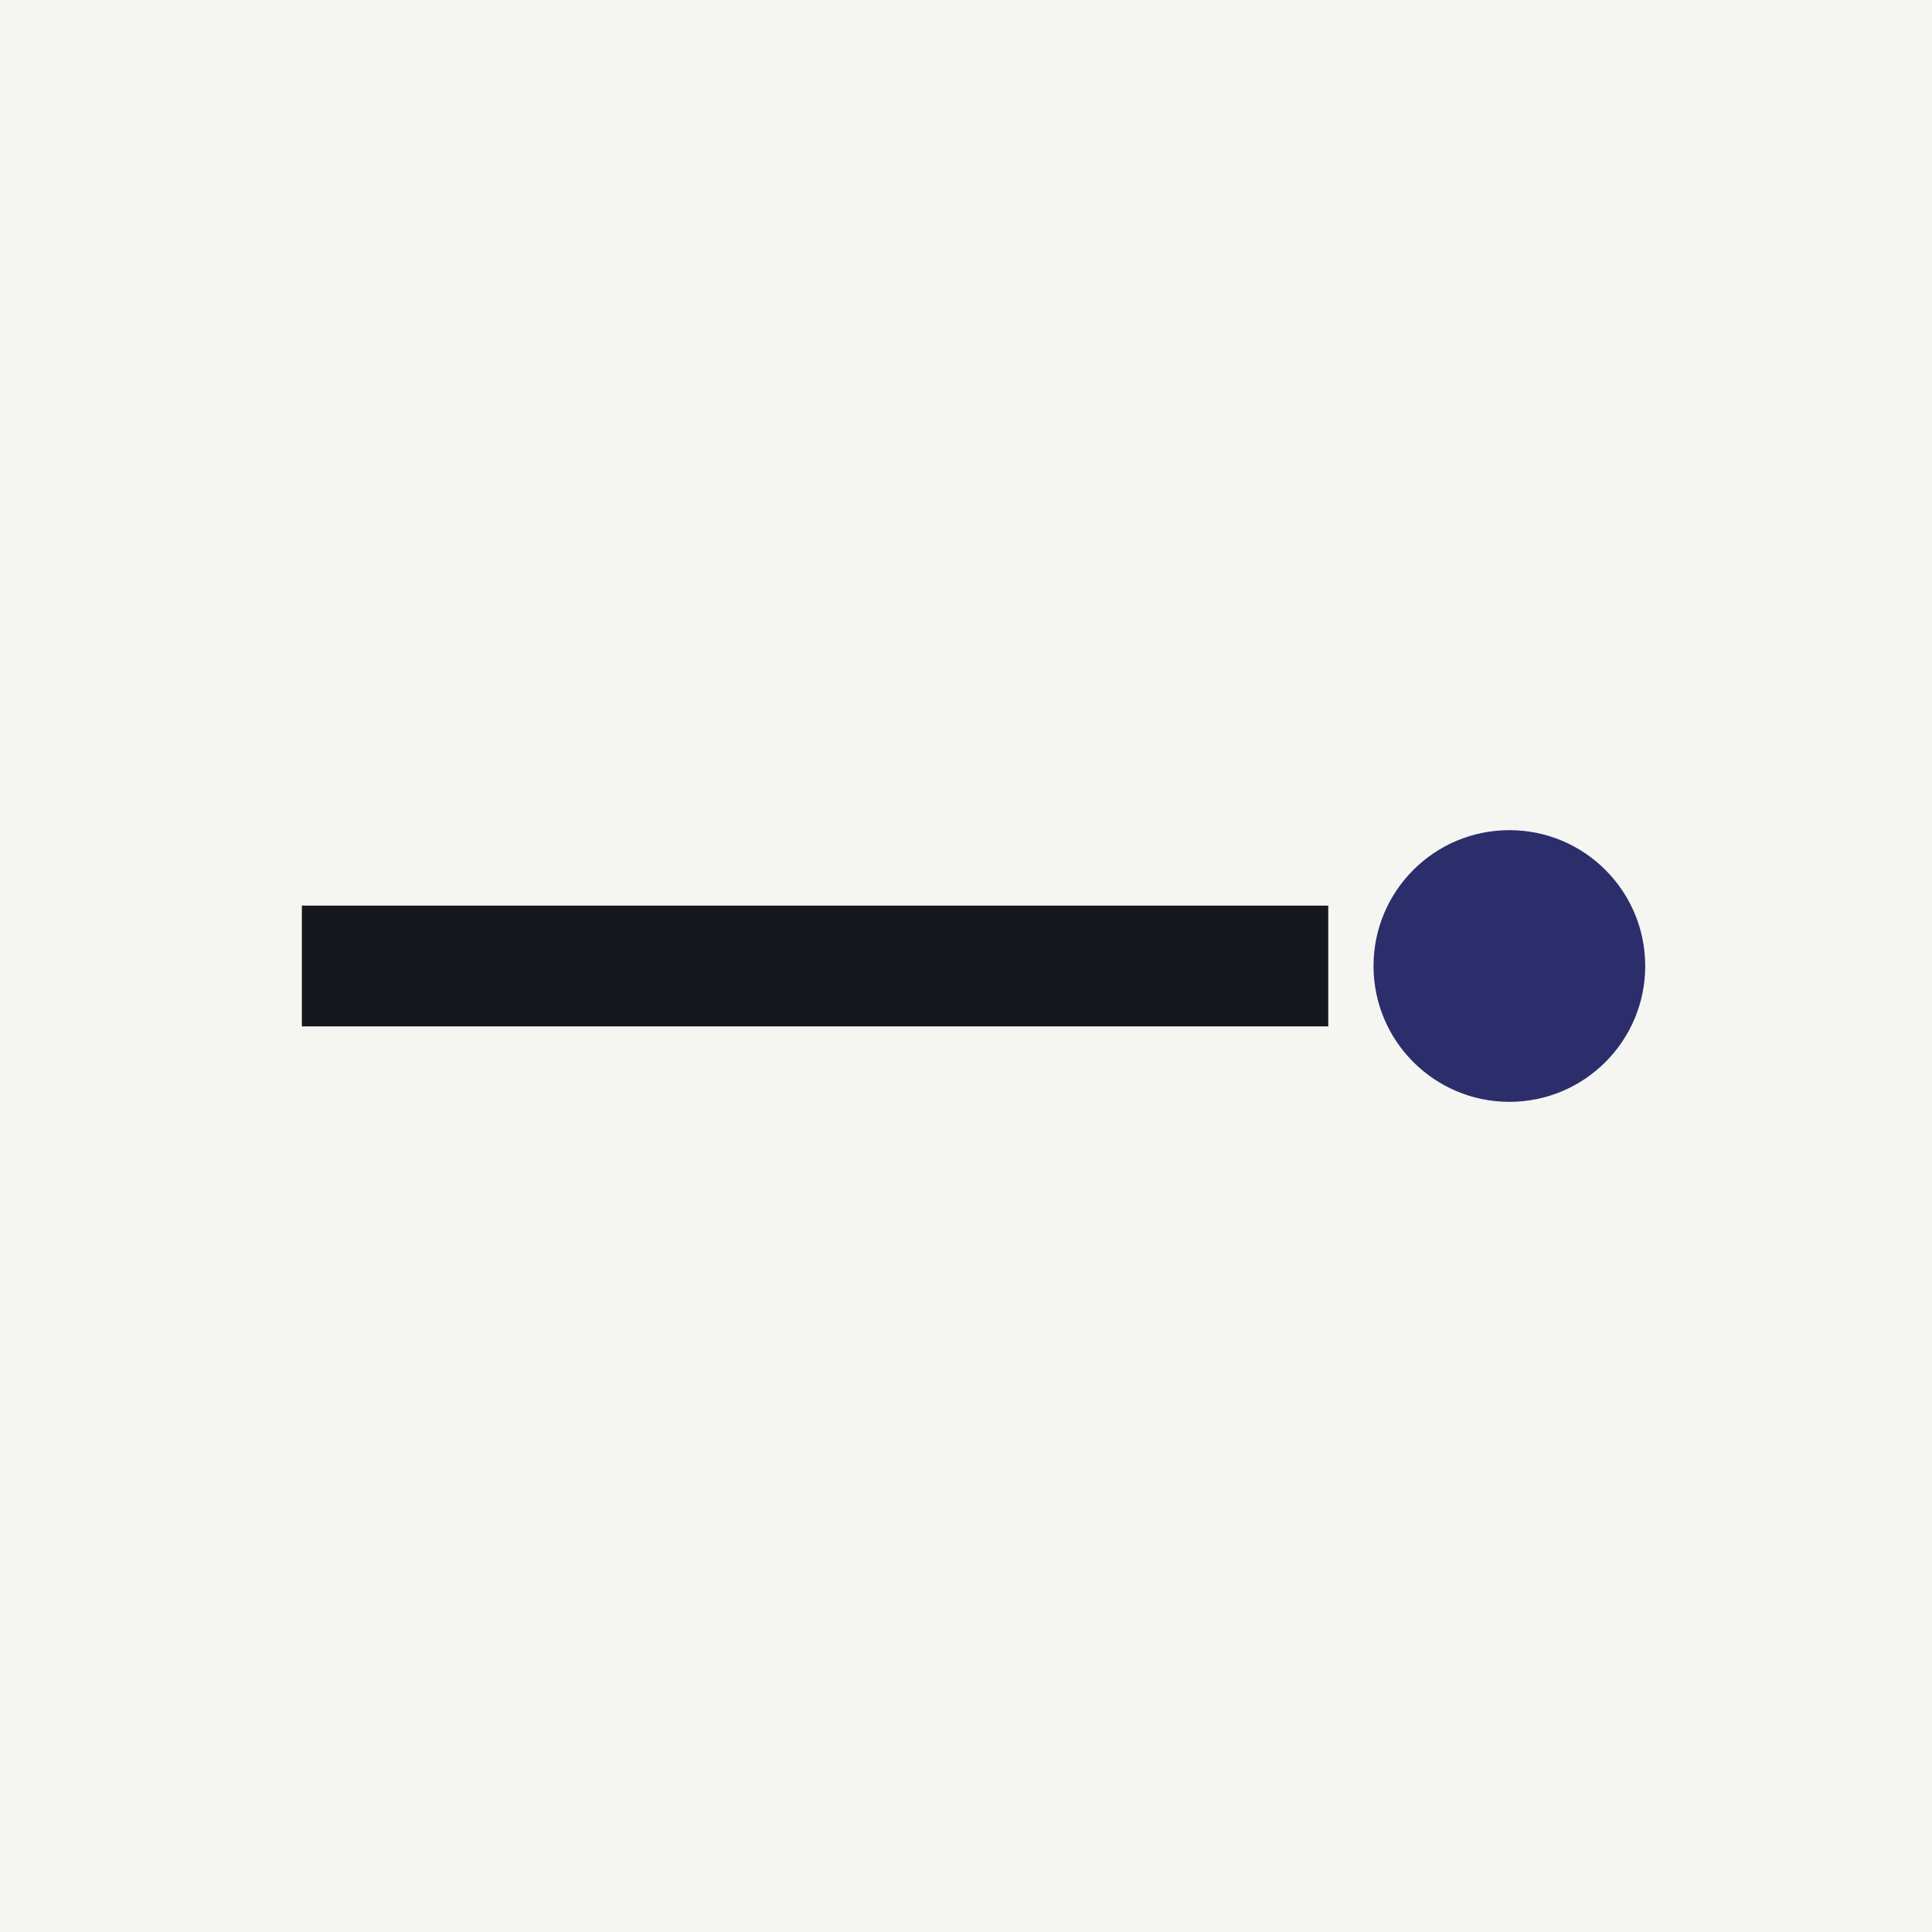
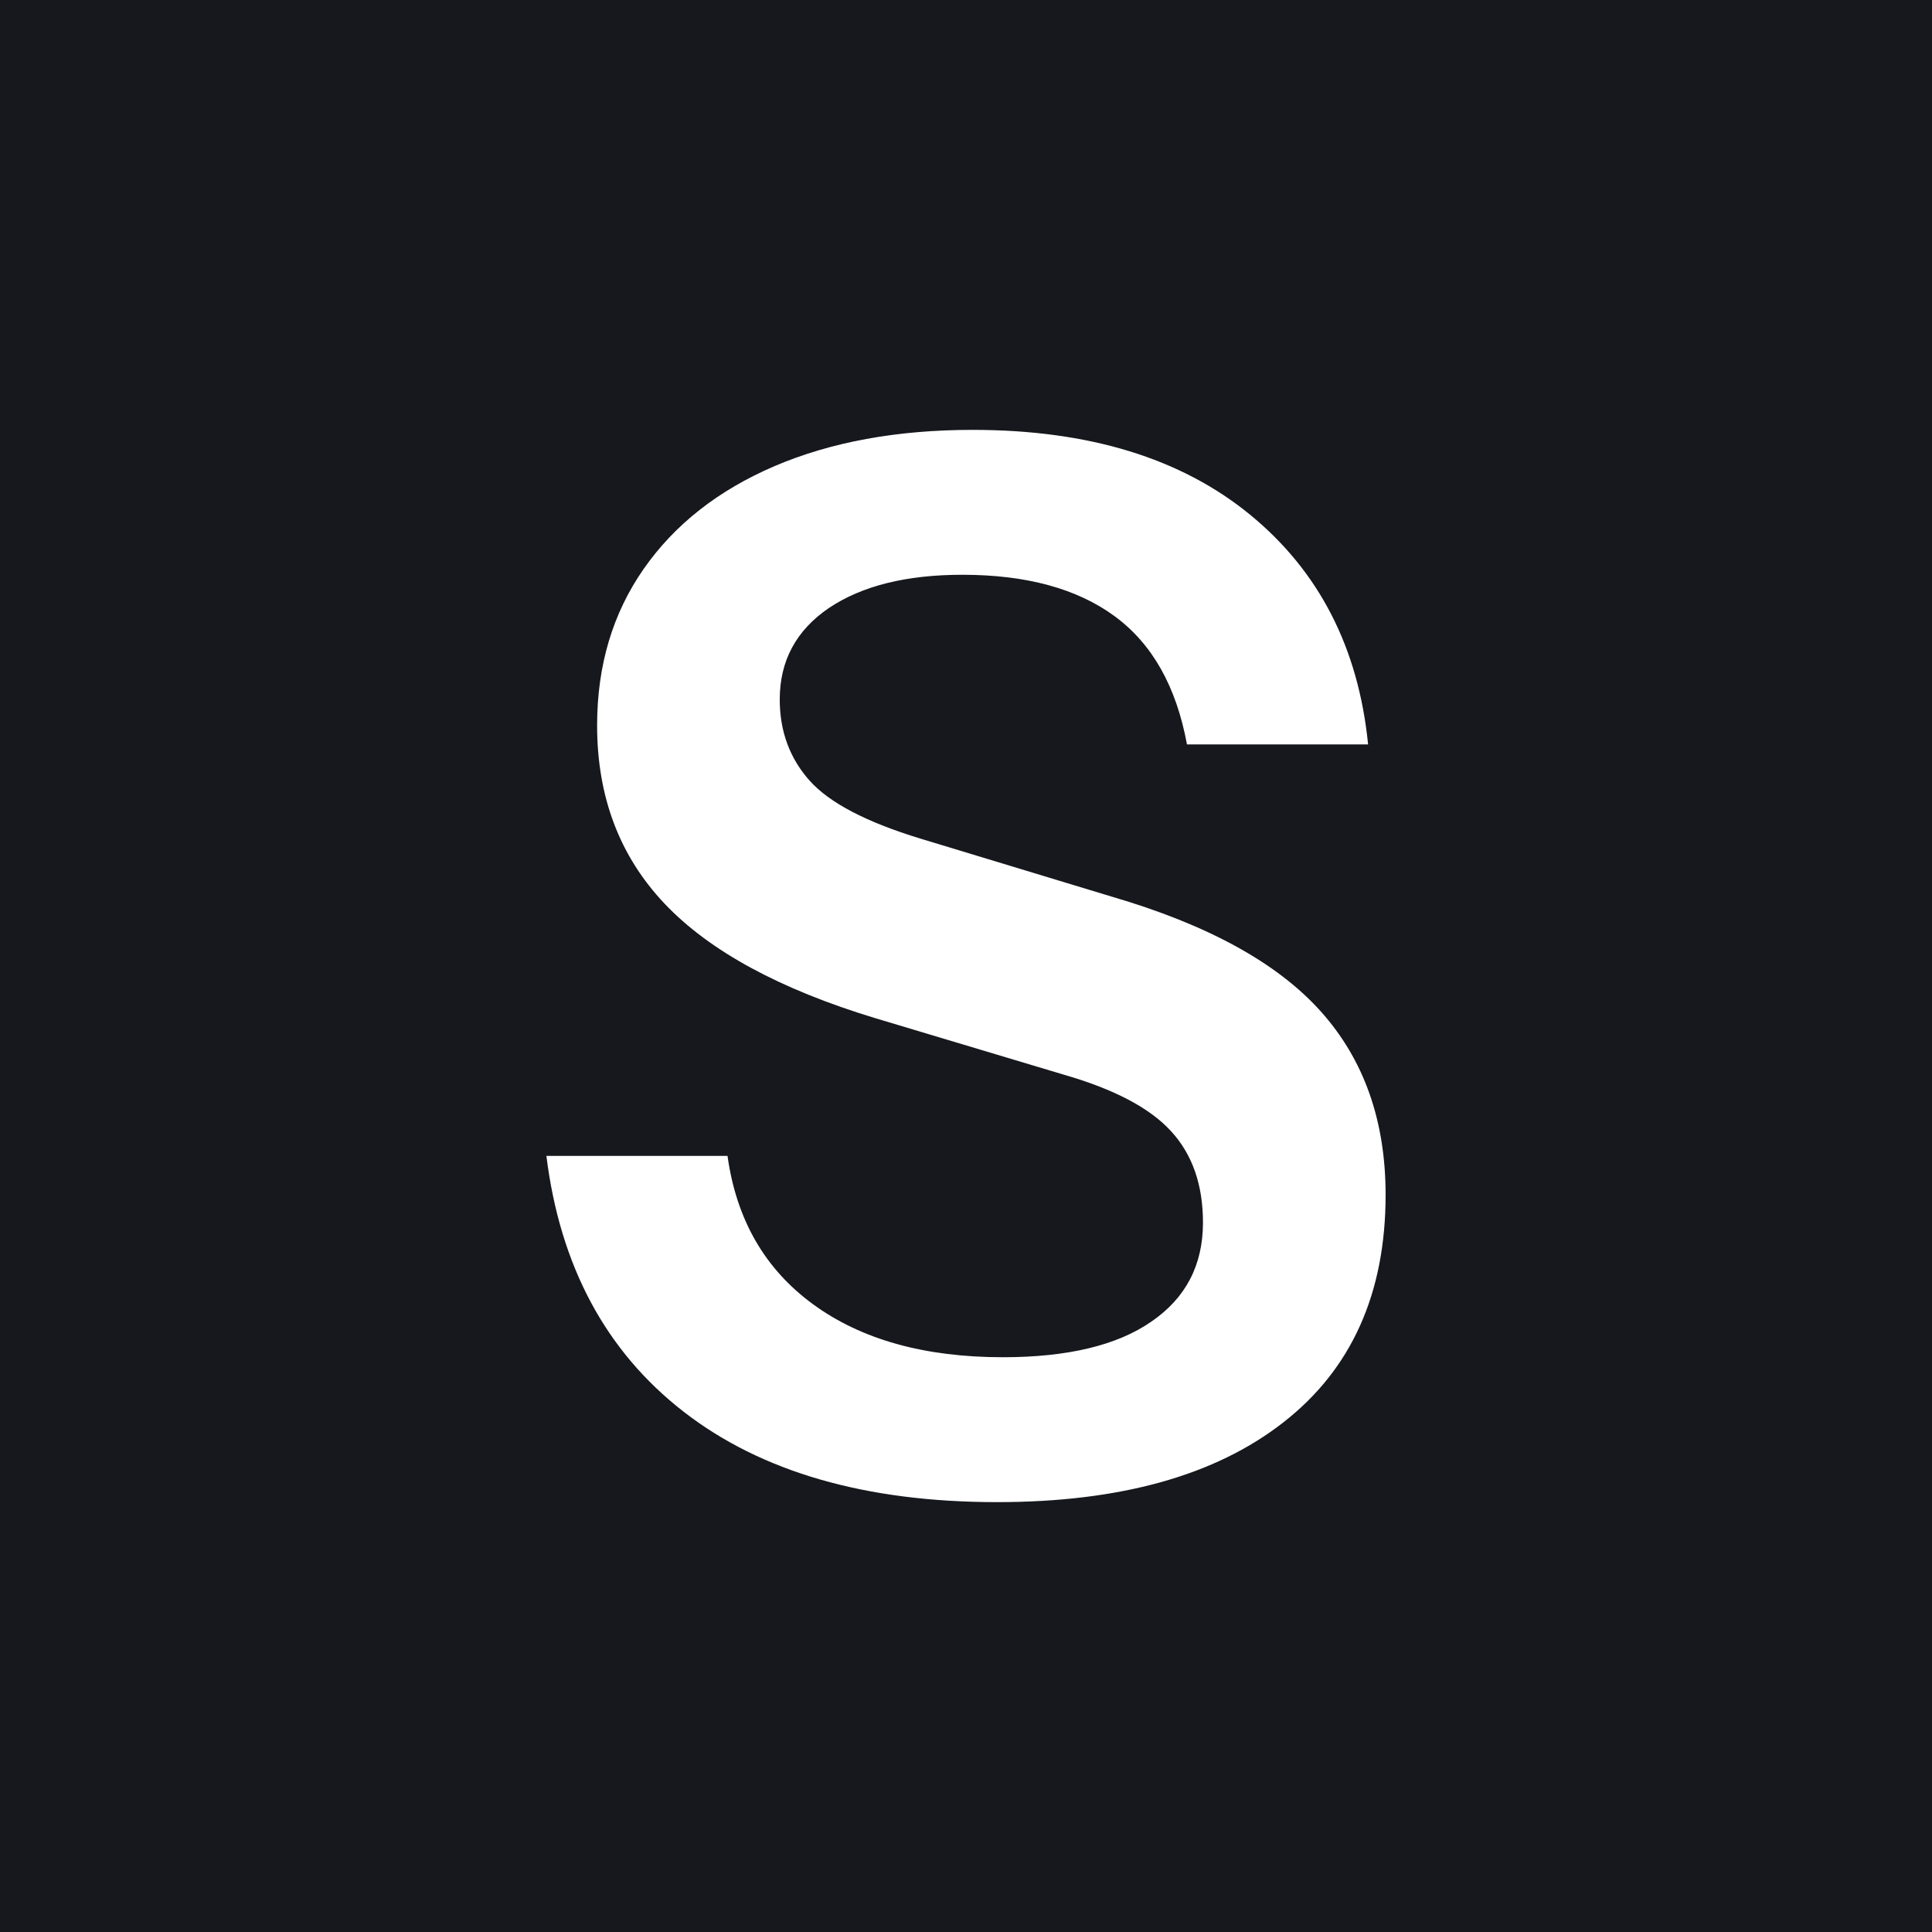
- <svg xmlns="http://www.w3.org/2000/svg" viewBox="0 0 64 64">
-   <rect width="64" height="64" fill="#F5F5F2" />
-   <rect x="10" y="30" width="34" height="4" fill="#16181D" />
-   <circle cx="50" cy="32" r="4.5" fill="#2C2E6B" />
+ <svg xmlns="http://www.w3.org/2000/svg" viewBox="0 0 64 64" role="img" aria-label="Sanning">
+   <rect width="64" height="64" fill="#16181D" />
+   <path fill="#FFFFFF" d="M33.03 49.76L33.03 49.76Q26.5 49.76 22.64 46.76Q18.78 43.76 18.1 38.29L18.1 38.29L24.1 38.29Q24.54 41.46 26.94 43.21Q29.34 44.96 33.22 44.96L33.22 44.96Q36.44 44.96 38.14 43.78Q39.85 42.61 39.85 40.5L39.85 40.5Q39.85 38.62 38.79 37.47Q37.74 36.32 35.24 35.6L35.24 35.6L29 33.73Q24.25 32.29 22.02 29.94Q19.78 27.58 19.78 24.03L19.78 24.03Q19.78 21.06 21.32 18.85Q22.86 16.64 25.66 15.44Q28.47 14.24 32.22 14.24L32.22 14.24Q37.98 14.24 41.41 17.05Q44.84 19.86 45.32 24.66L45.32 24.66L39.32 24.66Q38.79 21.78 36.92 20.41Q35.05 19.04 31.88 19.04L31.88 19.04Q29.1 19.04 27.46 20.14Q25.83 21.25 25.83 23.17L25.83 23.17Q25.83 24.75 26.82 25.86Q27.8 26.96 30.49 27.78L30.49 27.78L36.82 29.7Q41.58 31.09 43.74 33.49Q45.9 35.89 45.9 39.58L45.9 39.58Q45.9 44.48 42.51 47.12Q39.13 49.76 33.03 49.76" />
</svg>
